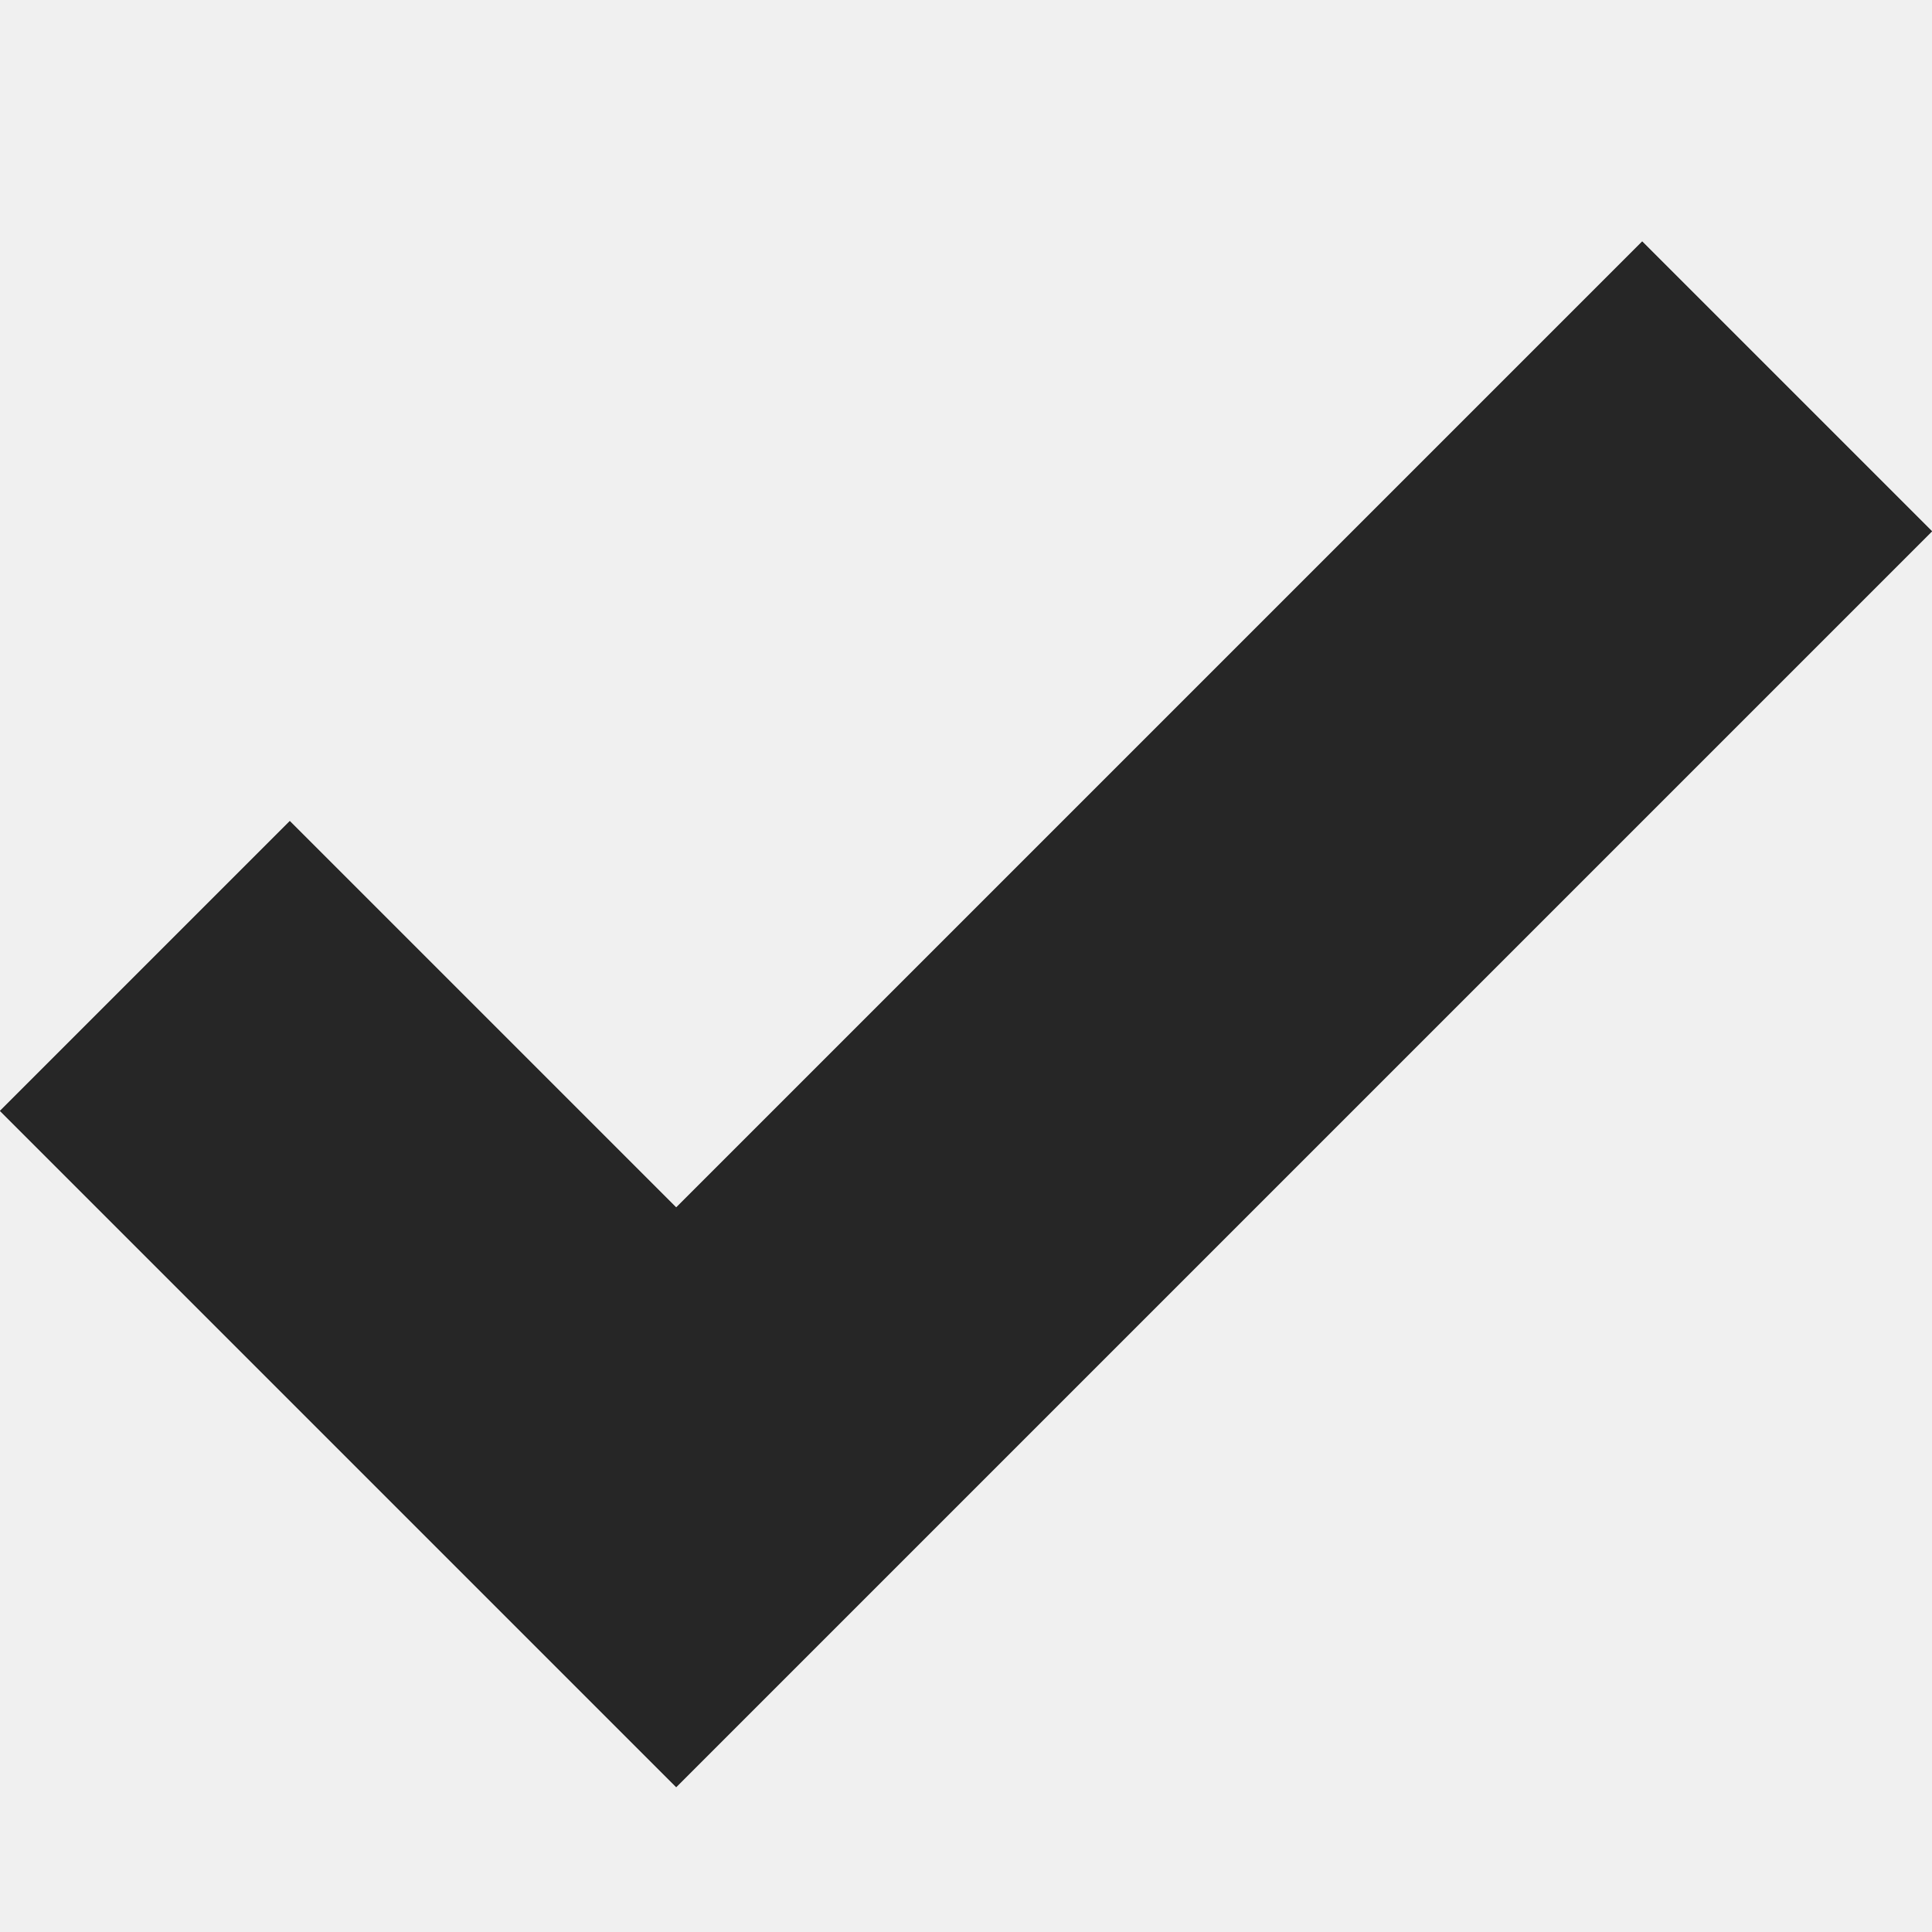
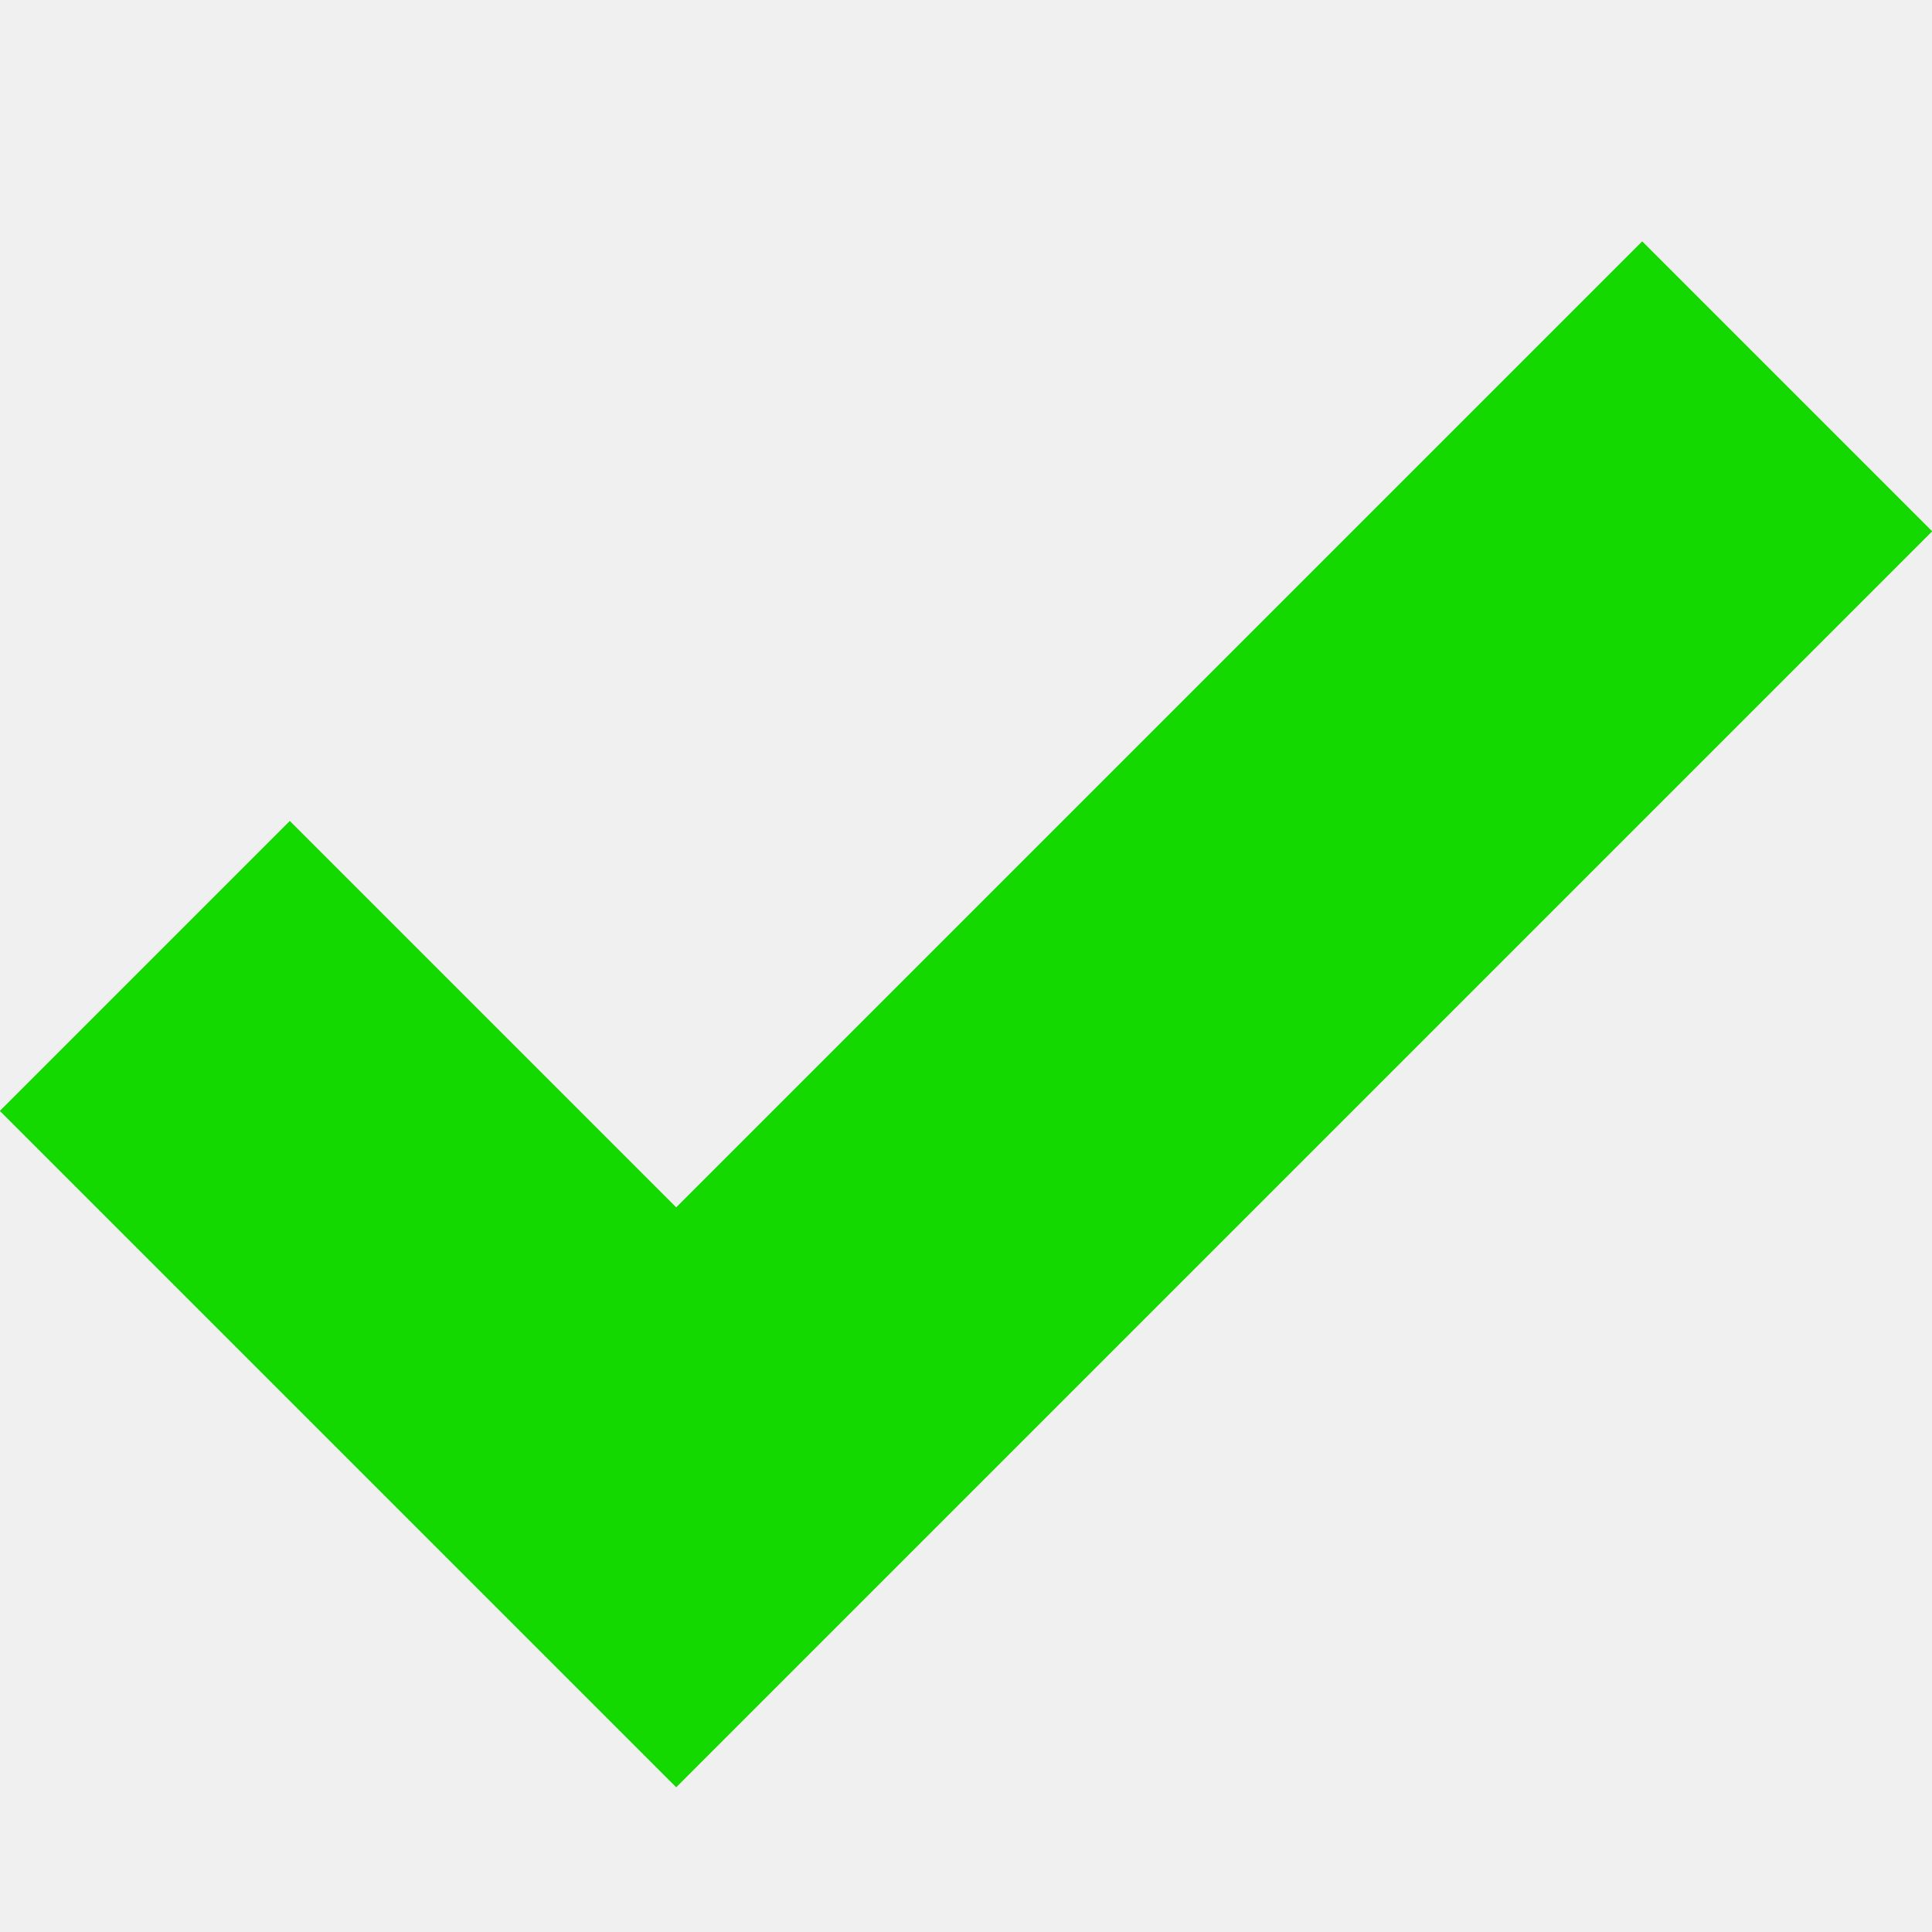
<svg xmlns="http://www.w3.org/2000/svg" xmlns:xlink="http://www.w3.org/1999/xlink" width="16px" height="16px" viewBox="0 0 16 16" version="1.1">
  <defs>
    <polygon id="path-1" points="5.6 10 2.4 6.8 0 9.2 5.6 14.8 16 4.4 13.6 2" />
  </defs>
  <g id="icon/check" stroke="none" stroke-width="1" fill="none" fill-rule="evenodd">
    <mask id="mask-2" fill="white">
      <use xlink:href="#path-1" />
    </mask>
-     <use id="Shape" fill="#111111" fill-rule="nonzero" xlink:href="#path-1" />
-     <g id="color/wireframe/1" mask="url(#mask-2)" fill="#262626">
+     <use id="Shape" fill="#13d900" fill-rule="nonzero" xlink:href="#path-1" />
+     <g id="color/wireframe/1" mask="url(#mask-2)" fill="#13d900">
      <rect x="0" y="0" width="16" height="16" />
    </g>
  </g>
</svg>
